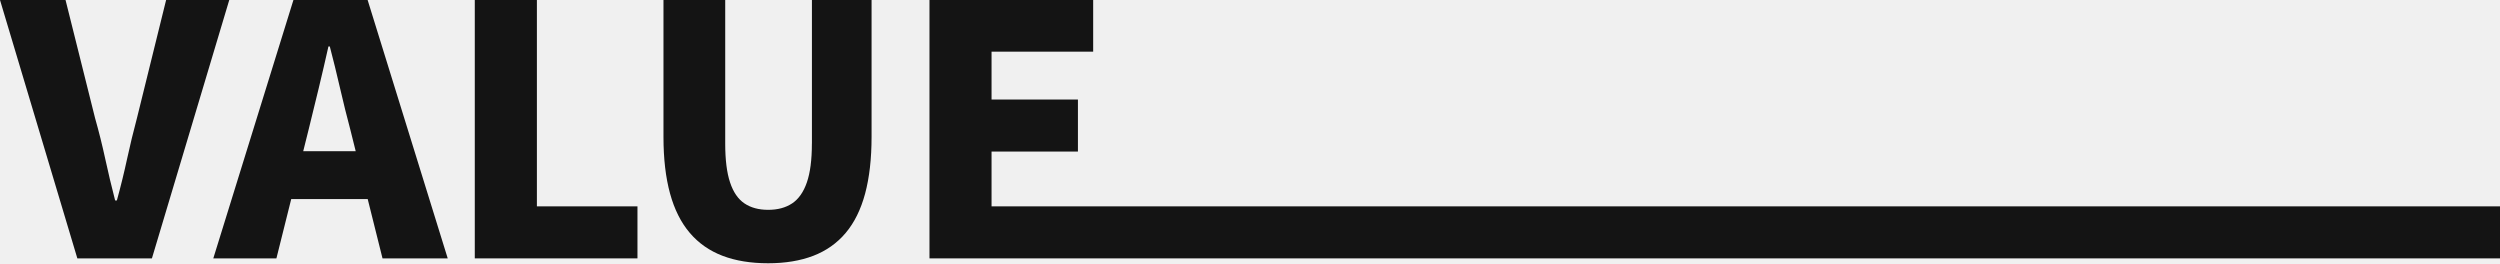
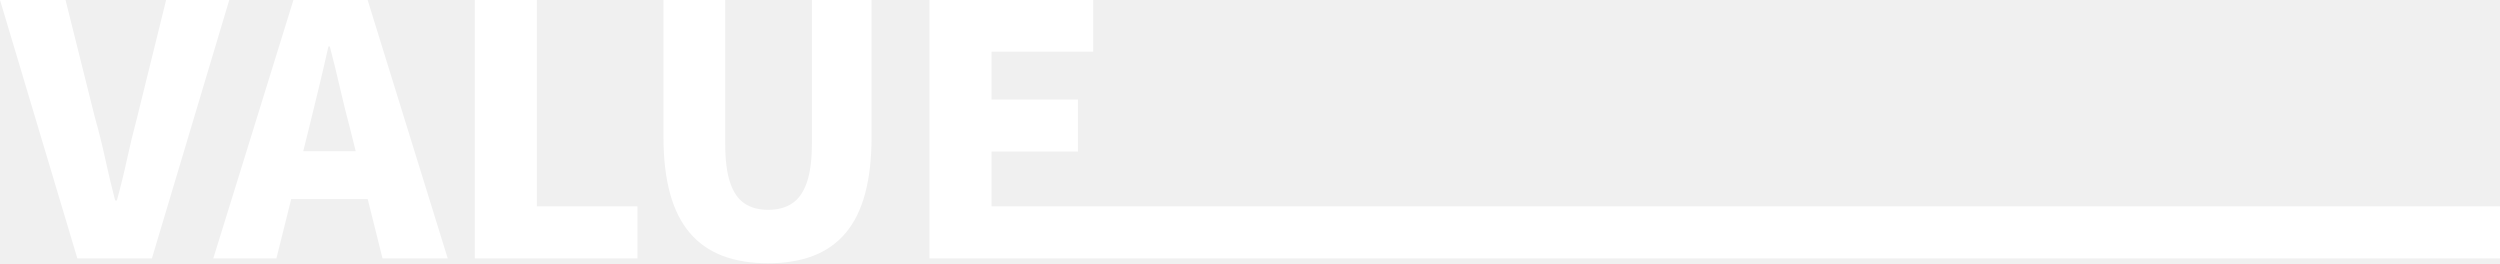
<svg xmlns="http://www.w3.org/2000/svg" version="1.1" x="0px" y="0px" viewBox="0 0 692 72.86" style="enable-background:new 0 0 692 72.86;" xml:space="preserve">
  <style type="text/css">
	.st0{display:none;}
	.st1{display:inline;}
- 	.st2{fill:#141414;}
+ 	.st2{fill:#fff;}
</style>
  <g id="레이어_1" class="st0">
    <g class="st1">
      <path d="M-876.66,187.16c-0.45,3.71-0.9,7.46-1.34,11.23c-0.45,3.78-0.9,7.58-1.34,11.42h-0.48c-0.71-3.84-1.39-7.66-2.06-11.47    c-0.67-3.81-1.36-7.54-2.06-11.18l-7.39-32.64h-14.5l-7.3,32.64c-0.71,3.71-1.41,7.46-2.11,11.23c-0.7,3.78-1.41,7.58-2.11,11.42    h-0.38c-0.45-3.84-0.91-7.65-1.39-11.42c-0.48-3.78-0.98-7.52-1.49-11.23l-4.51-32.64h-17.47l12.96,71.52h21.22l6.24-31.1    c0.51-2.75,1.01-5.54,1.49-8.35c0.48-2.82,0.94-5.57,1.39-8.26h0.38c0.32,2.69,0.72,5.44,1.2,8.26c0.48,2.82,1.01,5.6,1.58,8.35    l6.43,31.1h21.6l12.38-71.52h-16.22L-876.66,187.16z" />
      <polygon points="-828.85,196.48 -804.95,196.48 -804.95,182.08 -828.85,182.08 -828.85,168.83 -800.72,168.83 -800.72,154.52     -846.03,154.52 -846.03,226.04 -799.67,226.04 -799.67,211.64 -828.85,211.64   " />
      <path d="M-750.42,154.52l-22.18,71.52h17.47l4.1-16.42h21.17l4.1,16.42h18.05l-22.18-71.52H-750.42z M-747.71,196.38l1.51-6.05    c0.9-3.58,1.82-7.38,2.78-11.38c0.96-4,1.86-7.86,2.69-11.57h0.38c0.96,3.65,1.9,7.49,2.83,11.52c0.93,4.03,1.87,7.84,2.83,11.42    l1.51,6.05H-747.71z" />
      <path d="M-649.86,190.72c2.53-3.52,3.79-8.06,3.79-13.63c0-5.76-1.26-10.29-3.79-13.58c-2.53-3.3-5.9-5.62-10.13-6.96    c-4.22-1.34-8.9-2.02-14.02-2.02h-26.21v71.52h17.18v-25.15h8.26l13.15,25.15h19.2l-15.97-28.28    C-654.91,196.13-652.06,193.78-649.86,190.72z M-683.03,168.15h7.68c4.09,0,7.21,0.64,9.36,1.92c2.14,1.28,3.22,3.62,3.22,7.01    c0,3.33-1.07,5.87-3.22,7.63c-2.15,1.76-5.27,2.64-9.36,2.64h-7.68V168.15z" />
      <polygon points="-585.88,211.64 -587.76,211.64 -615.06,211.64 -615.06,196.48 -591.16,196.48 -591.16,182.08 -615.06,182.08     -615.06,168.83 -586.93,168.83 -586.93,154.52 -632.25,154.52 -632.25,226.04 -587.76,226.04 -585.88,226.04 -250.61,226.04     -250.61,211.64   " />
    </g>
    <g class="st1">
      <path d="M22.86-96.79l-8.06,32.64c-1.02,3.84-1.94,7.62-2.74,11.33c-0.8,3.71-1.74,7.55-2.83,11.52H8.74    c-1.02-3.97-1.94-7.81-2.74-11.52c-0.8-3.71-1.74-7.49-2.83-11.33l-8.16-32.64h-18.14l21.41,71.52h20.64l21.41-71.52H22.86z" />
      <path d="M58.09-96.79L35.91-25.27h17.47l4.1-16.42h21.17l4.1,16.42h18.05L78.63-96.79H58.09z M60.8-54.94l1.51-6.05    c0.89-3.58,1.82-7.38,2.78-11.38c0.96-4,1.86-7.86,2.69-11.57h0.38c0.96,3.65,1.9,7.49,2.83,11.52c0.93,4.03,1.87,7.84,2.83,11.42    l1.51,6.05H60.8z" />
      <polygon points="125.48,-96.79 108.29,-96.79 108.29,-25.27 153.32,-25.27 153.32,-39.67 125.48,-39.67   " />
      <path d="M201.61-57.05c0,4.48-0.46,8.06-1.39,10.75c-0.93,2.69-2.29,4.62-4.08,5.81c-1.79,1.19-4,1.78-6.62,1.78    c-2.62,0-4.82-0.59-6.58-1.78c-1.76-1.18-3.09-3.12-3.98-5.81c-0.9-2.69-1.34-6.27-1.34-10.75v-39.74h-17.09v37.92    c0,6.02,0.61,11.23,1.82,15.65c1.21,4.42,3.04,8.05,5.47,10.9c2.43,2.85,5.46,4.96,9.07,6.34c3.62,1.38,7.82,2.06,12.62,2.06    c4.74,0,8.89-0.69,12.48-2.06c3.58-1.38,6.58-3.49,8.98-6.34c2.4-2.85,4.19-6.48,5.38-10.9c1.18-4.42,1.78-9.63,1.78-15.65v-37.92    h-16.51V-57.05z" />
      <polygon points="280.52,-39.67 278.15,-39.67 251.34,-39.67 251.34,-54.84 275.24,-54.84 275.24,-69.24 251.34,-69.24     251.34,-82.49 279.46,-82.49 279.46,-96.79 234.15,-96.79 234.15,-25.27 278.15,-25.27 280.52,-25.27 668.87,-25.27     668.87,-39.67   " />
    </g>
    <g class="st1">
      <path d="M-882.98-179.55c-4.32-1.44-9.1-2.16-14.35-2.16h-25.15v71.52h17.18v-23.71h8.35c5.06,0,9.73-0.86,14.02-2.59    c4.29-1.73,7.73-4.4,10.32-8.02c2.59-3.62,3.89-8.24,3.89-13.87c0-5.89-1.3-10.53-3.89-13.92    C-875.2-175.69-878.66-178.11-882.98-179.55z M-888.5-150.27c-2.05,1.89-5.15,2.83-9.31,2.83h-7.49v-20.64h7.01    c4.16,0,7.34,0.72,9.55,2.16s3.31,3.95,3.31,7.54C-885.43-154.86-886.45-152.15-888.5-150.27z" />
      <path d="M-777.14-181.71l-21.97,70.86l-15.6-27.62c3.49-1.63,6.33-3.98,8.53-7.05c2.53-3.52,3.79-8.06,3.79-13.63    c0-5.76-1.26-10.29-3.79-13.58c-2.53-3.3-5.9-5.62-10.13-6.96c-4.22-1.34-8.9-2.02-14.02-2.02h-26.21v71.52h17.19v-25.15h8.26    l13.15,25.15h18.62h0.58h16.9l4.1-16.42h21.17l4.1,16.42h18.05l-22.18-71.52H-777.14z M-839.34-168.07h7.68    c4.09,0,7.21,0.64,9.36,1.92c2.14,1.28,3.22,3.62,3.22,7.01c0,3.33-1.07,5.87-3.22,7.63c-2.14,1.76-5.27,2.64-9.36,2.64h-7.68    V-168.07z M-774.43-139.85l1.51-6.05c0.9-3.58,1.82-7.38,2.78-11.38c0.96-4,1.86-7.86,2.69-11.57h0.38    c0.96,3.65,1.9,7.49,2.83,11.52c0.93,4.03,1.87,7.84,2.83,11.42l1.51,6.05H-774.43z" />
      <path d="M-690.11-125.55c-2.27,1.28-4.85,1.92-7.73,1.92c-3.33,0-6.24-0.88-8.74-2.64c-2.5-1.76-4.43-4.32-5.81-7.68    c-1.38-3.36-2.06-7.41-2.06-12.14c0-4.67,0.75-8.66,2.26-11.95c1.5-3.3,3.54-5.82,6.1-7.58c2.56-1.76,5.38-2.64,8.45-2.64    c2.56,0,4.83,0.51,6.81,1.54c1.98,1.02,3.87,2.37,5.66,4.03l8.93-10.94c-2.43-2.5-5.49-4.67-9.17-6.53    c-3.68-1.86-7.86-2.78-12.53-2.78c-4.54,0-8.86,0.83-12.96,2.5c-4.1,1.67-7.73,4.1-10.9,7.3c-3.17,3.2-5.66,7.12-7.49,11.76    c-1.82,4.64-2.74,9.94-2.74,15.89c0,6.02,0.88,11.31,2.64,15.89c1.76,4.58,4.19,8.42,7.3,11.52c3.1,3.11,6.67,5.42,10.7,6.96    s8.32,2.3,12.86,2.3c4.67,0,8.98-0.88,12.91-2.64c3.94-1.76,7.41-4.4,10.42-7.92l-9.02-10.75    C-685.88-128.36-687.84-126.82-690.11-125.55z" />
      <polygon points="-672.11,-167.4 -652.82,-167.4 -652.82,-110.19 -635.63,-110.19 -635.63,-167.4 -616.24,-167.4 -616.24,-181.71     -672.11,-181.71   " />
      <rect x="-605.2" y="-181.71" width="17.19" height="71.52" />
      <path d="M-532.96-125.55c-2.27,1.28-4.85,1.92-7.73,1.92c-3.33,0-6.24-0.88-8.74-2.64c-2.5-1.76-4.43-4.32-5.81-7.68    c-1.38-3.36-2.06-7.41-2.06-12.14c0-4.67,0.75-8.66,2.26-11.95c1.5-3.3,3.54-5.82,6.1-7.58c2.56-1.76,5.38-2.64,8.45-2.64    c2.56,0,4.83,0.51,6.81,1.54c1.98,1.02,3.87,2.37,5.66,4.03l8.93-10.94c-2.43-2.5-5.49-4.67-9.17-6.53    c-3.68-1.86-7.86-2.78-12.53-2.78c-4.54,0-8.87,0.83-12.96,2.5c-4.1,1.67-7.73,4.1-10.9,7.3c-3.17,3.2-5.66,7.12-7.49,11.76    c-1.82,4.64-2.74,9.94-2.74,15.89c0,6.02,0.88,11.31,2.64,15.89c1.76,4.58,4.19,8.42,7.29,11.52c3.1,3.11,6.67,5.42,10.71,6.96    c4.03,1.54,8.32,2.3,12.86,2.3c4.67,0,8.98-0.88,12.91-2.64c3.94-1.76,7.41-4.4,10.42-7.92l-9.02-10.75    C-528.72-128.36-530.69-126.82-532.96-125.55z" />
      <polygon points="-461.2,-124.59 -467.93,-124.59 -490.39,-124.59 -490.39,-139.75 -466.48,-139.75 -466.48,-154.15     -490.39,-154.15 -490.39,-167.4 -462.26,-167.4 -462.26,-181.71 -507.57,-181.71 -507.57,-110.19 -467.93,-110.19 -461.2,-110.19     -230.48,-110.19 -230.48,-124.59   " />
    </g>
    <g class="st1">
      <path d="M-872.61-57.29c-4.9-2.88-10.61-4.32-17.14-4.32c-6.46,0-12.16,1.42-17.09,4.27c-4.93,2.85-8.77,7.01-11.52,12.48    c-2.75,5.47-4.13,12.11-4.13,19.92c0,7.81,1.38,14.51,4.13,20.11c2.75,5.6,6.59,9.89,11.52,12.86c4.93,2.98,10.62,4.46,17.09,4.46    c6.53,0,12.24-1.49,17.14-4.46s8.72-7.26,11.47-12.86c2.75-5.6,4.13-12.3,4.13-20.11c0-7.81-1.38-14.43-4.13-19.87    C-863.89-50.25-867.71-54.41-872.61-57.29z M-876.35-12.94c-1.25,3.39-3.01,6.02-5.28,7.87c-2.27,1.86-4.98,2.79-8.11,2.79    c-3.14,0-5.84-0.93-8.11-2.79c-2.27-1.86-4.02-4.48-5.23-7.87c-1.22-3.39-1.82-7.39-1.82-12c0-4.61,0.61-8.56,1.82-11.86    c1.22-3.3,2.96-5.81,5.23-7.54c2.27-1.73,4.98-2.59,8.11-2.59c3.13,0,5.84,0.86,8.11,2.59c2.27,1.73,4.03,4.24,5.28,7.54    c1.25,3.3,1.87,7.25,1.87,11.86C-874.48-20.33-875.11-16.33-876.35-12.94z" />
      <path d="M-803.06-20.62c0,4.48-0.46,8.06-1.39,10.75c-0.93,2.69-2.29,4.62-4.08,5.81c-1.79,1.18-4,1.78-6.62,1.78    c-2.62,0-4.82-0.59-6.58-1.78c-1.76-1.18-3.09-3.12-3.98-5.81c-0.9-2.69-1.34-6.27-1.34-10.75v-39.74h-17.09v37.92    c0,6.02,0.61,11.23,1.82,15.65c1.21,4.42,3.04,8.05,5.47,10.9c2.43,2.85,5.46,4.96,9.07,6.34c3.62,1.38,7.82,2.06,12.62,2.06    c4.73,0,8.89-0.69,12.48-2.06c3.58-1.38,6.58-3.49,8.98-6.34c2.4-2.85,4.19-6.48,5.38-10.9c1.18-4.42,1.78-9.63,1.78-15.65v-37.92    h-16.51V-20.62z" />
      <polygon points="-775.99,-46.06 -756.69,-46.06 -756.69,11.16 -739.51,11.16 -739.51,-46.06 -720.12,-46.06 -720.12,-60.36     -775.99,-60.36   " />
      <path d="M-669.57-58.2c-4.32-1.44-9.1-2.16-14.35-2.16h-25.15v71.52h17.19v-23.71h8.35c5.05,0,9.73-0.86,14.02-2.59    c4.29-1.73,7.73-4.4,10.32-8.02c2.59-3.62,3.89-8.24,3.89-13.87c0-5.89-1.29-10.53-3.89-13.92S-665.25-56.76-669.57-58.2z     M-675.09-28.92c-2.05,1.89-5.15,2.83-9.31,2.83h-7.49v-20.64h7.01c4.16,0,7.34,0.72,9.55,2.16c2.21,1.44,3.31,3.95,3.31,7.54    C-672.02-33.51-673.04-30.81-675.09-28.92z" />
      <path d="M-602.42-20.62c0,4.48-0.46,8.06-1.39,10.75c-0.93,2.69-2.29,4.62-4.08,5.81c-1.79,1.18-4,1.78-6.62,1.78    c-2.62,0-4.82-0.59-6.58-1.78c-1.76-1.18-3.09-3.12-3.98-5.81c-0.9-2.69-1.34-6.27-1.34-10.75v-39.74h-17.09v37.92    c0,6.02,0.61,11.23,1.82,15.65c1.21,4.42,3.04,8.05,5.47,10.9c2.43,2.85,5.46,4.96,9.07,6.34c3.62,1.38,7.82,2.06,12.62,2.06    c4.73,0,8.89-0.69,12.48-2.06c3.58-1.38,6.58-3.49,8.98-6.34c2.4-2.85,4.19-6.48,5.38-10.9c1.18-4.42,1.78-9.63,1.78-15.65v-37.92    h-16.51V-20.62z" />
      <polygon points="-538.87,-3.24 -538.87,-46.06 -519.48,-46.06 -519.48,-60.36 -575.35,-60.36 -575.35,-46.06 -556.05,-46.06     -556.05,11.16 -542.91,11.16 -538.87,11.16 -230.48,11.16 -230.48,-3.24   " />
    </g>
  </g>
  <g id="레이어_2">
    <g>
      <path class="st2" d="M45.98,0l-8.06,32.64c-1.02,3.84-1.94,7.62-2.74,11.33c-0.8,3.71-1.74,7.55-2.83,11.52h-0.48    c-1.02-3.97-1.94-7.81-2.74-11.52c-0.8-3.71-1.74-7.49-2.83-11.33L18.14,0H0l21.41,71.52h20.64L63.46,0H45.98z" />
      <path class="st2" d="M81.22,0L59.04,71.52h17.47l4.1-16.42h21.17l4.1,16.42h18.05L101.76,0H81.22z M83.93,41.86l1.51-6.05    c0.89-3.58,1.82-7.38,2.78-11.38c0.96-4,1.86-7.86,2.69-11.57h0.38c0.96,3.65,1.9,7.49,2.83,11.52c0.93,4.03,1.87,7.84,2.83,11.42    l1.51,6.05H83.93z" />
      <polygon class="st2" points="148.61,0 131.42,0 131.42,71.52 176.45,71.52 176.45,57.12 148.61,57.12   " />
      <path class="st2" d="M224.73,39.74c0,4.48-0.46,8.06-1.39,10.75c-0.93,2.69-2.29,4.62-4.08,5.81c-1.79,1.19-4,1.78-6.62,1.78    c-2.62,0-4.82-0.59-6.58-1.78c-1.76-1.18-3.09-3.12-3.98-5.81c-0.9-2.69-1.34-6.27-1.34-10.75V0h-17.09v37.92    c0,6.02,0.61,11.23,1.82,15.65c1.21,4.42,3.04,8.05,5.47,10.9c2.43,2.85,5.46,4.96,9.07,6.34c3.62,1.38,7.82,2.06,12.62,2.06    c4.74,0,8.89-0.69,12.48-2.06c3.58-1.38,6.58-3.49,8.98-6.34c2.4-2.85,4.19-6.48,5.38-10.9c1.18-4.42,1.78-9.63,1.78-15.65V0    h-16.51V39.74z" />
      <polygon class="st2" points="303.65,57.12 301.28,57.12 274.46,57.12 274.46,41.95 298.37,41.95 298.37,27.55 274.46,27.55     274.46,14.3 302.59,14.3 302.59,0 257.28,0 257.28,71.52 301.28,71.52 303.65,71.52 692,71.52 692,57.12   " />
    </g>
  </g>
</svg>
